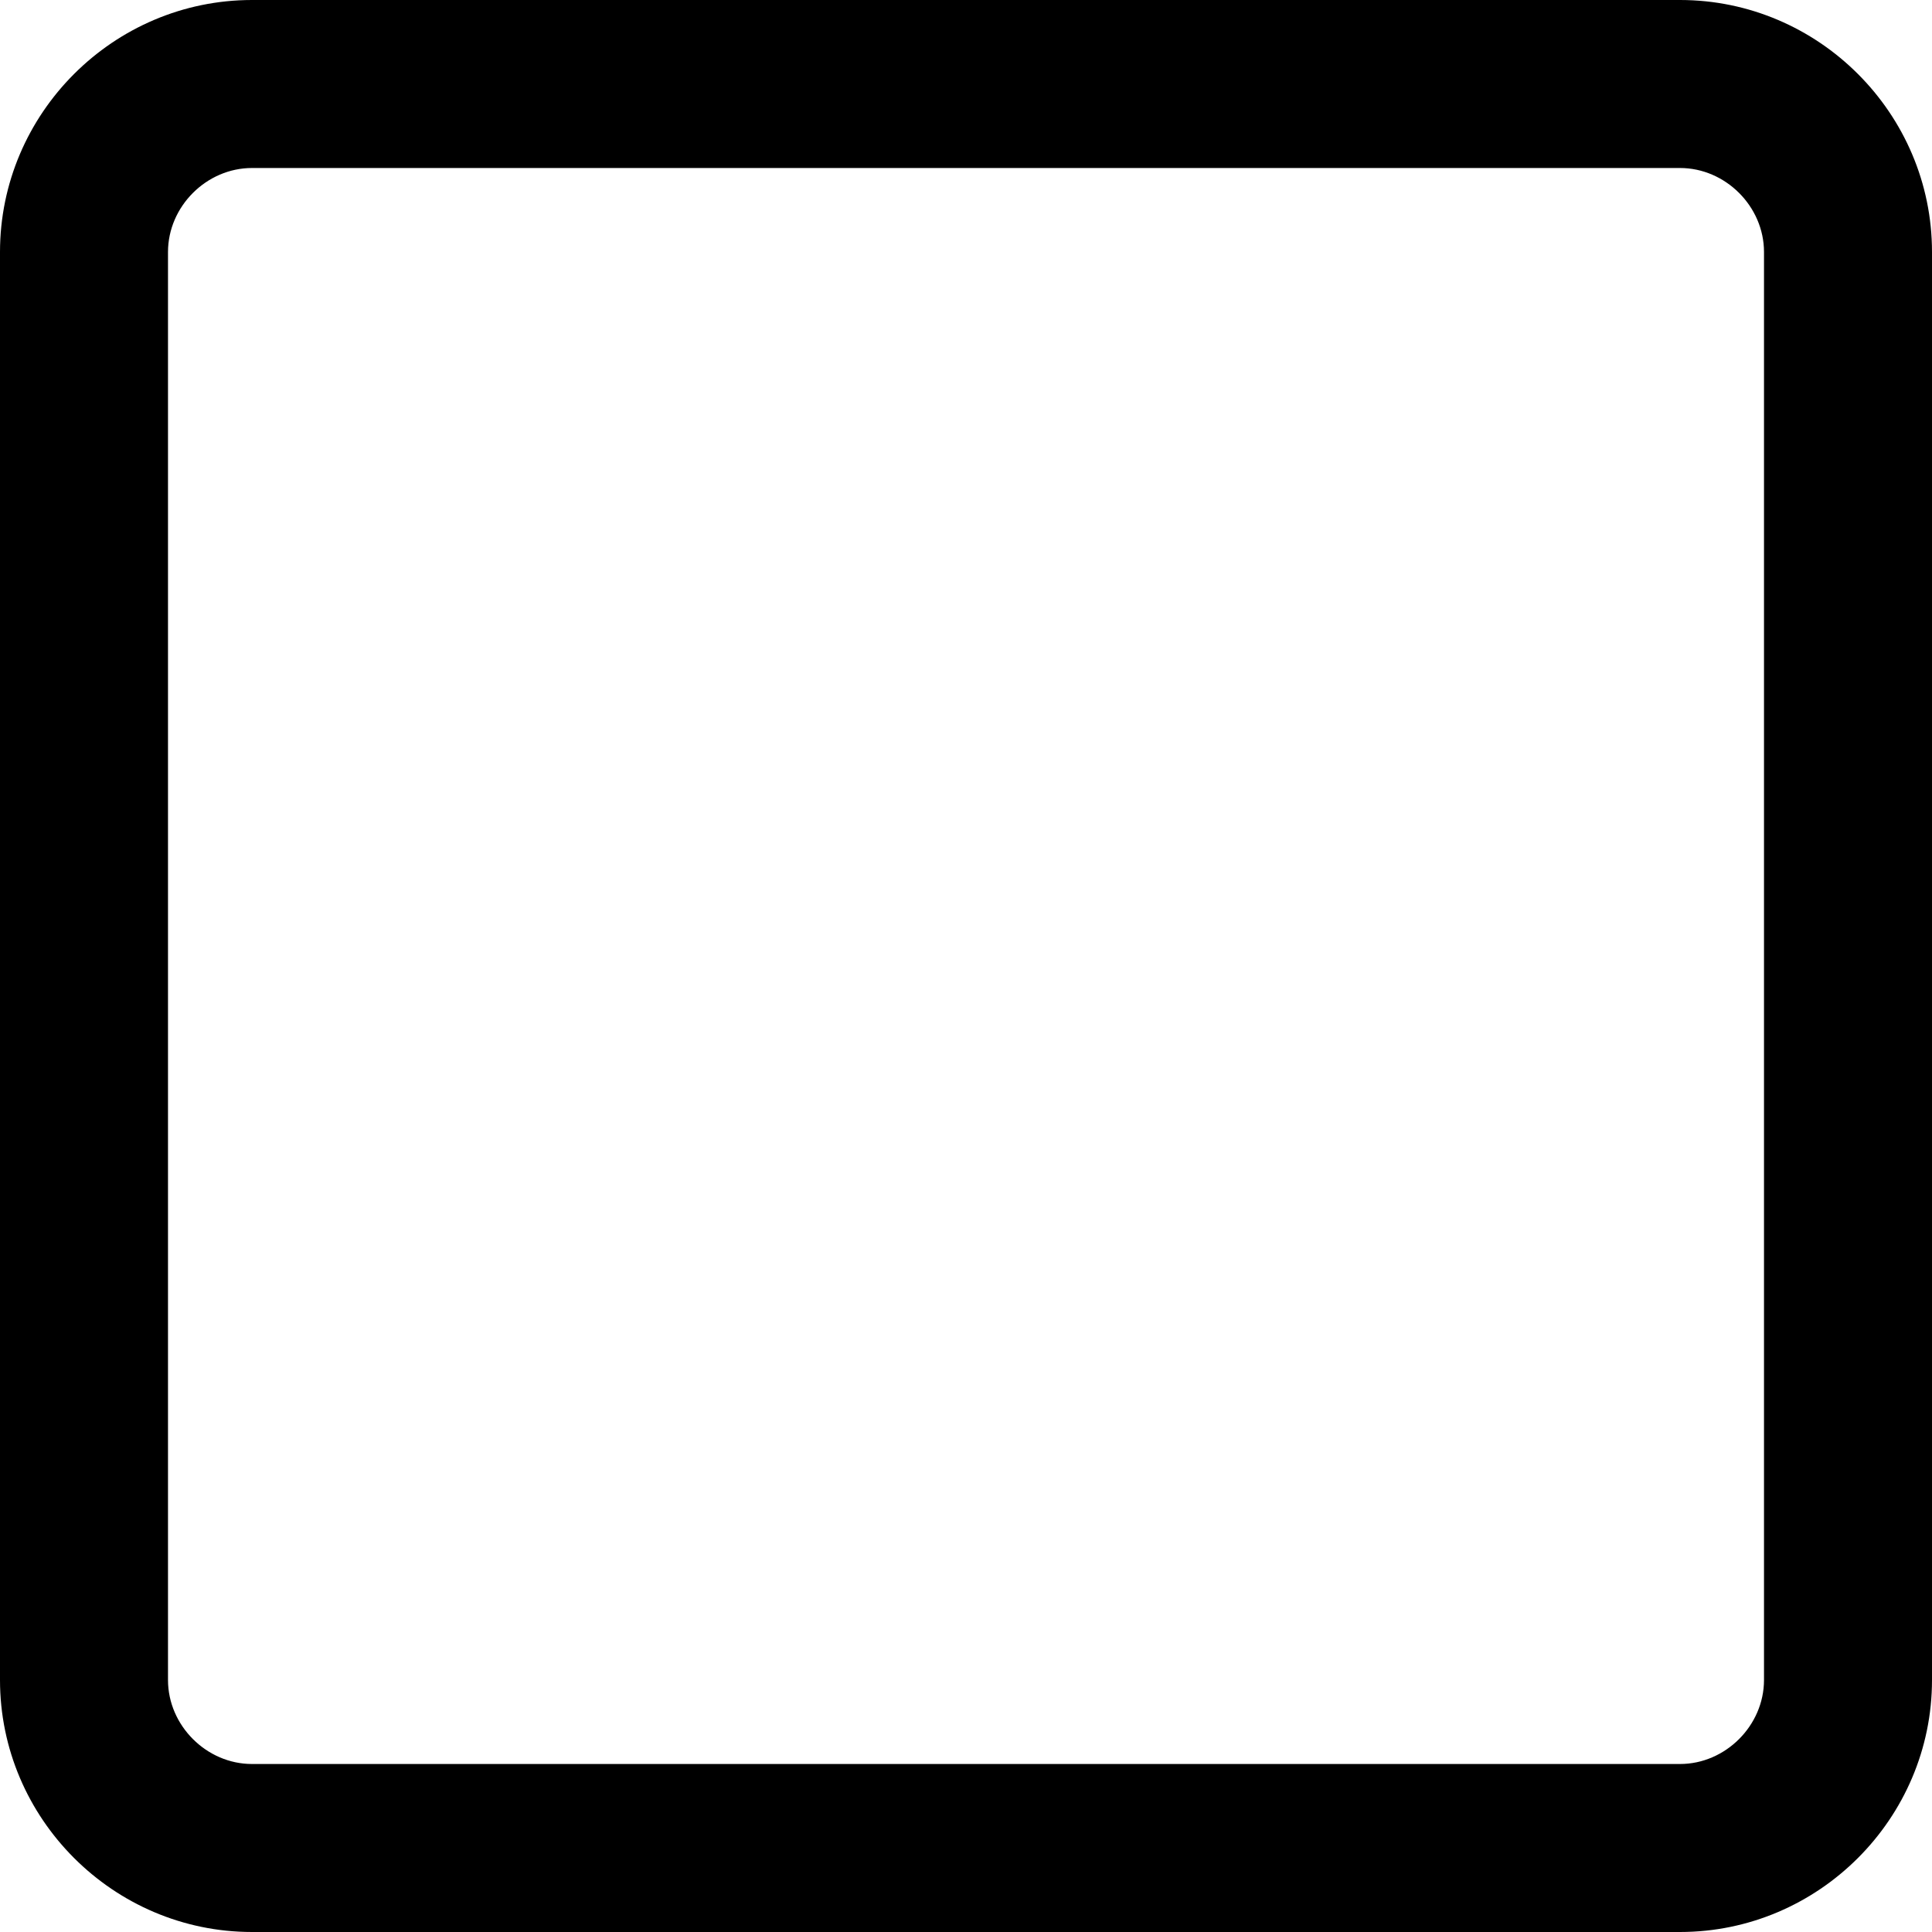
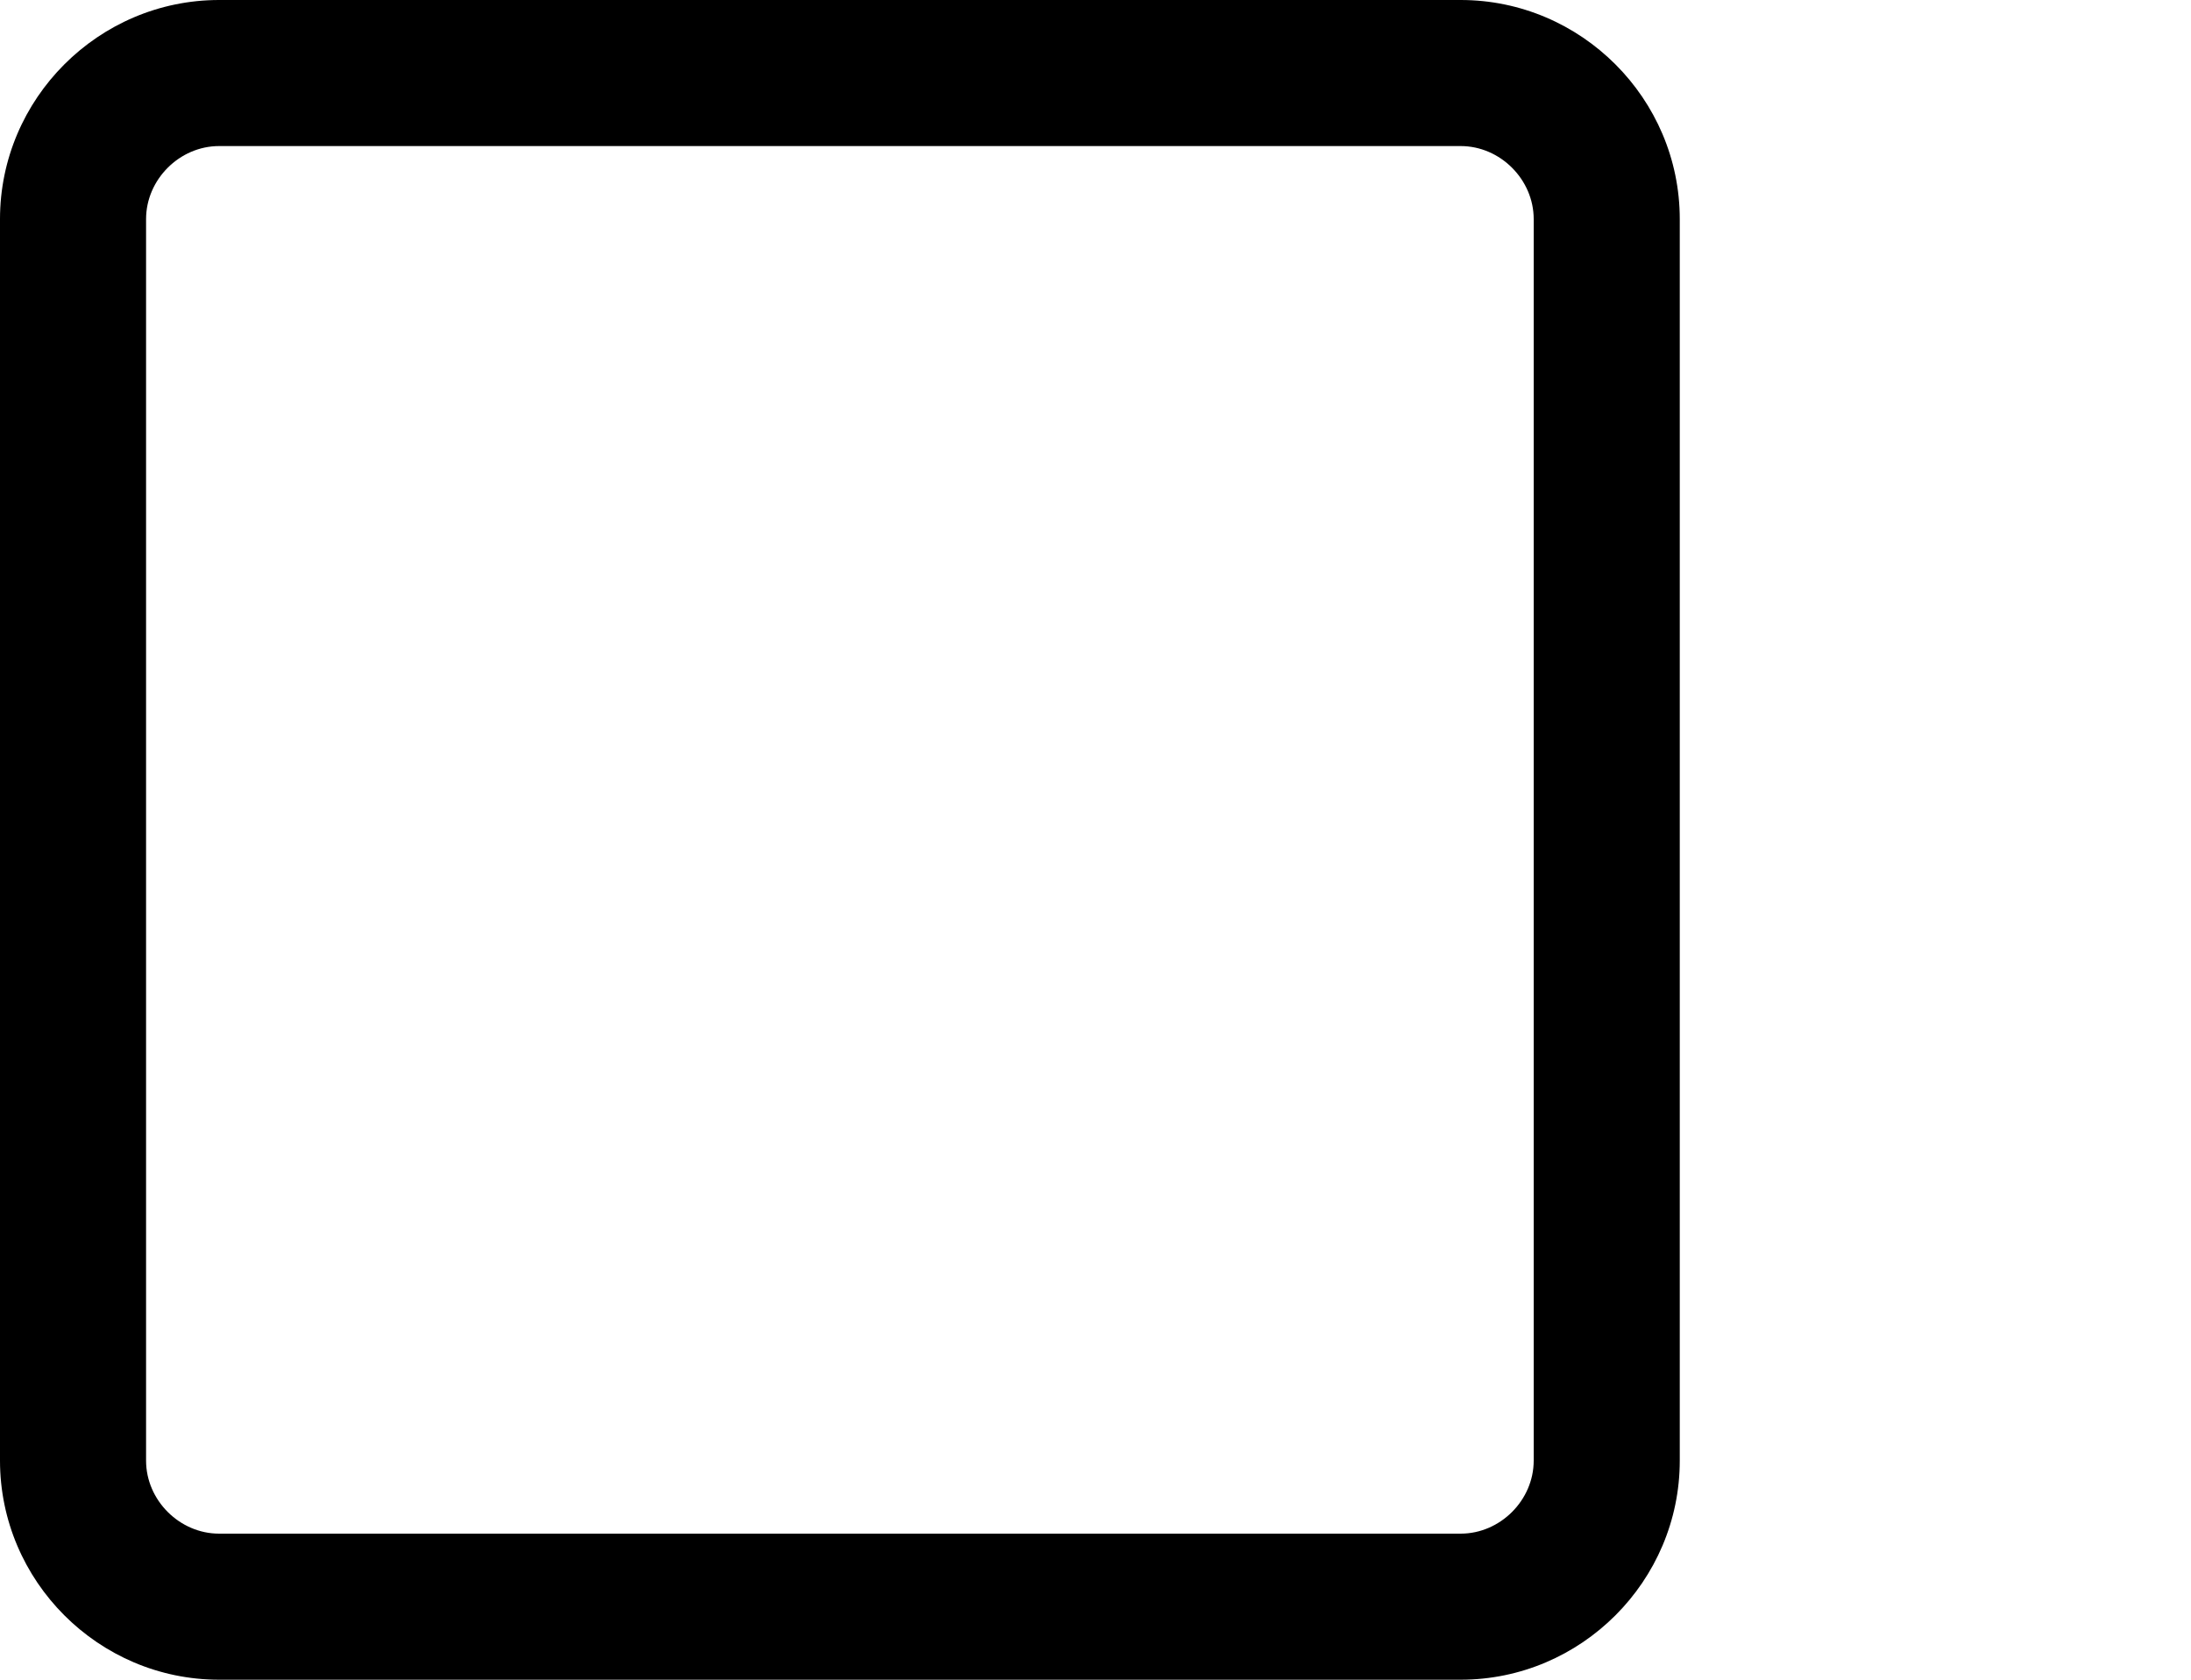
- <svg xmlns="http://www.w3.org/2000/svg" width="23" height="23">
+ <svg xmlns="http://www.w3.org/2000/svg" width="30" height="23">
  <path d="M20 2c.542 0 1 .458 1 1v17c0 .542-.458 1-1 1H3c-.542 0-1-.458-1-1V3c0-.542.458-1 1-1h17m0-2H3C1.35 0 0 1.35 0 3v17c0 1.65 1.35 3 3 3h17c1.65 0 3-1.35 3-3V3c0-1.65-1.35-3-3-3z" />
</svg>
